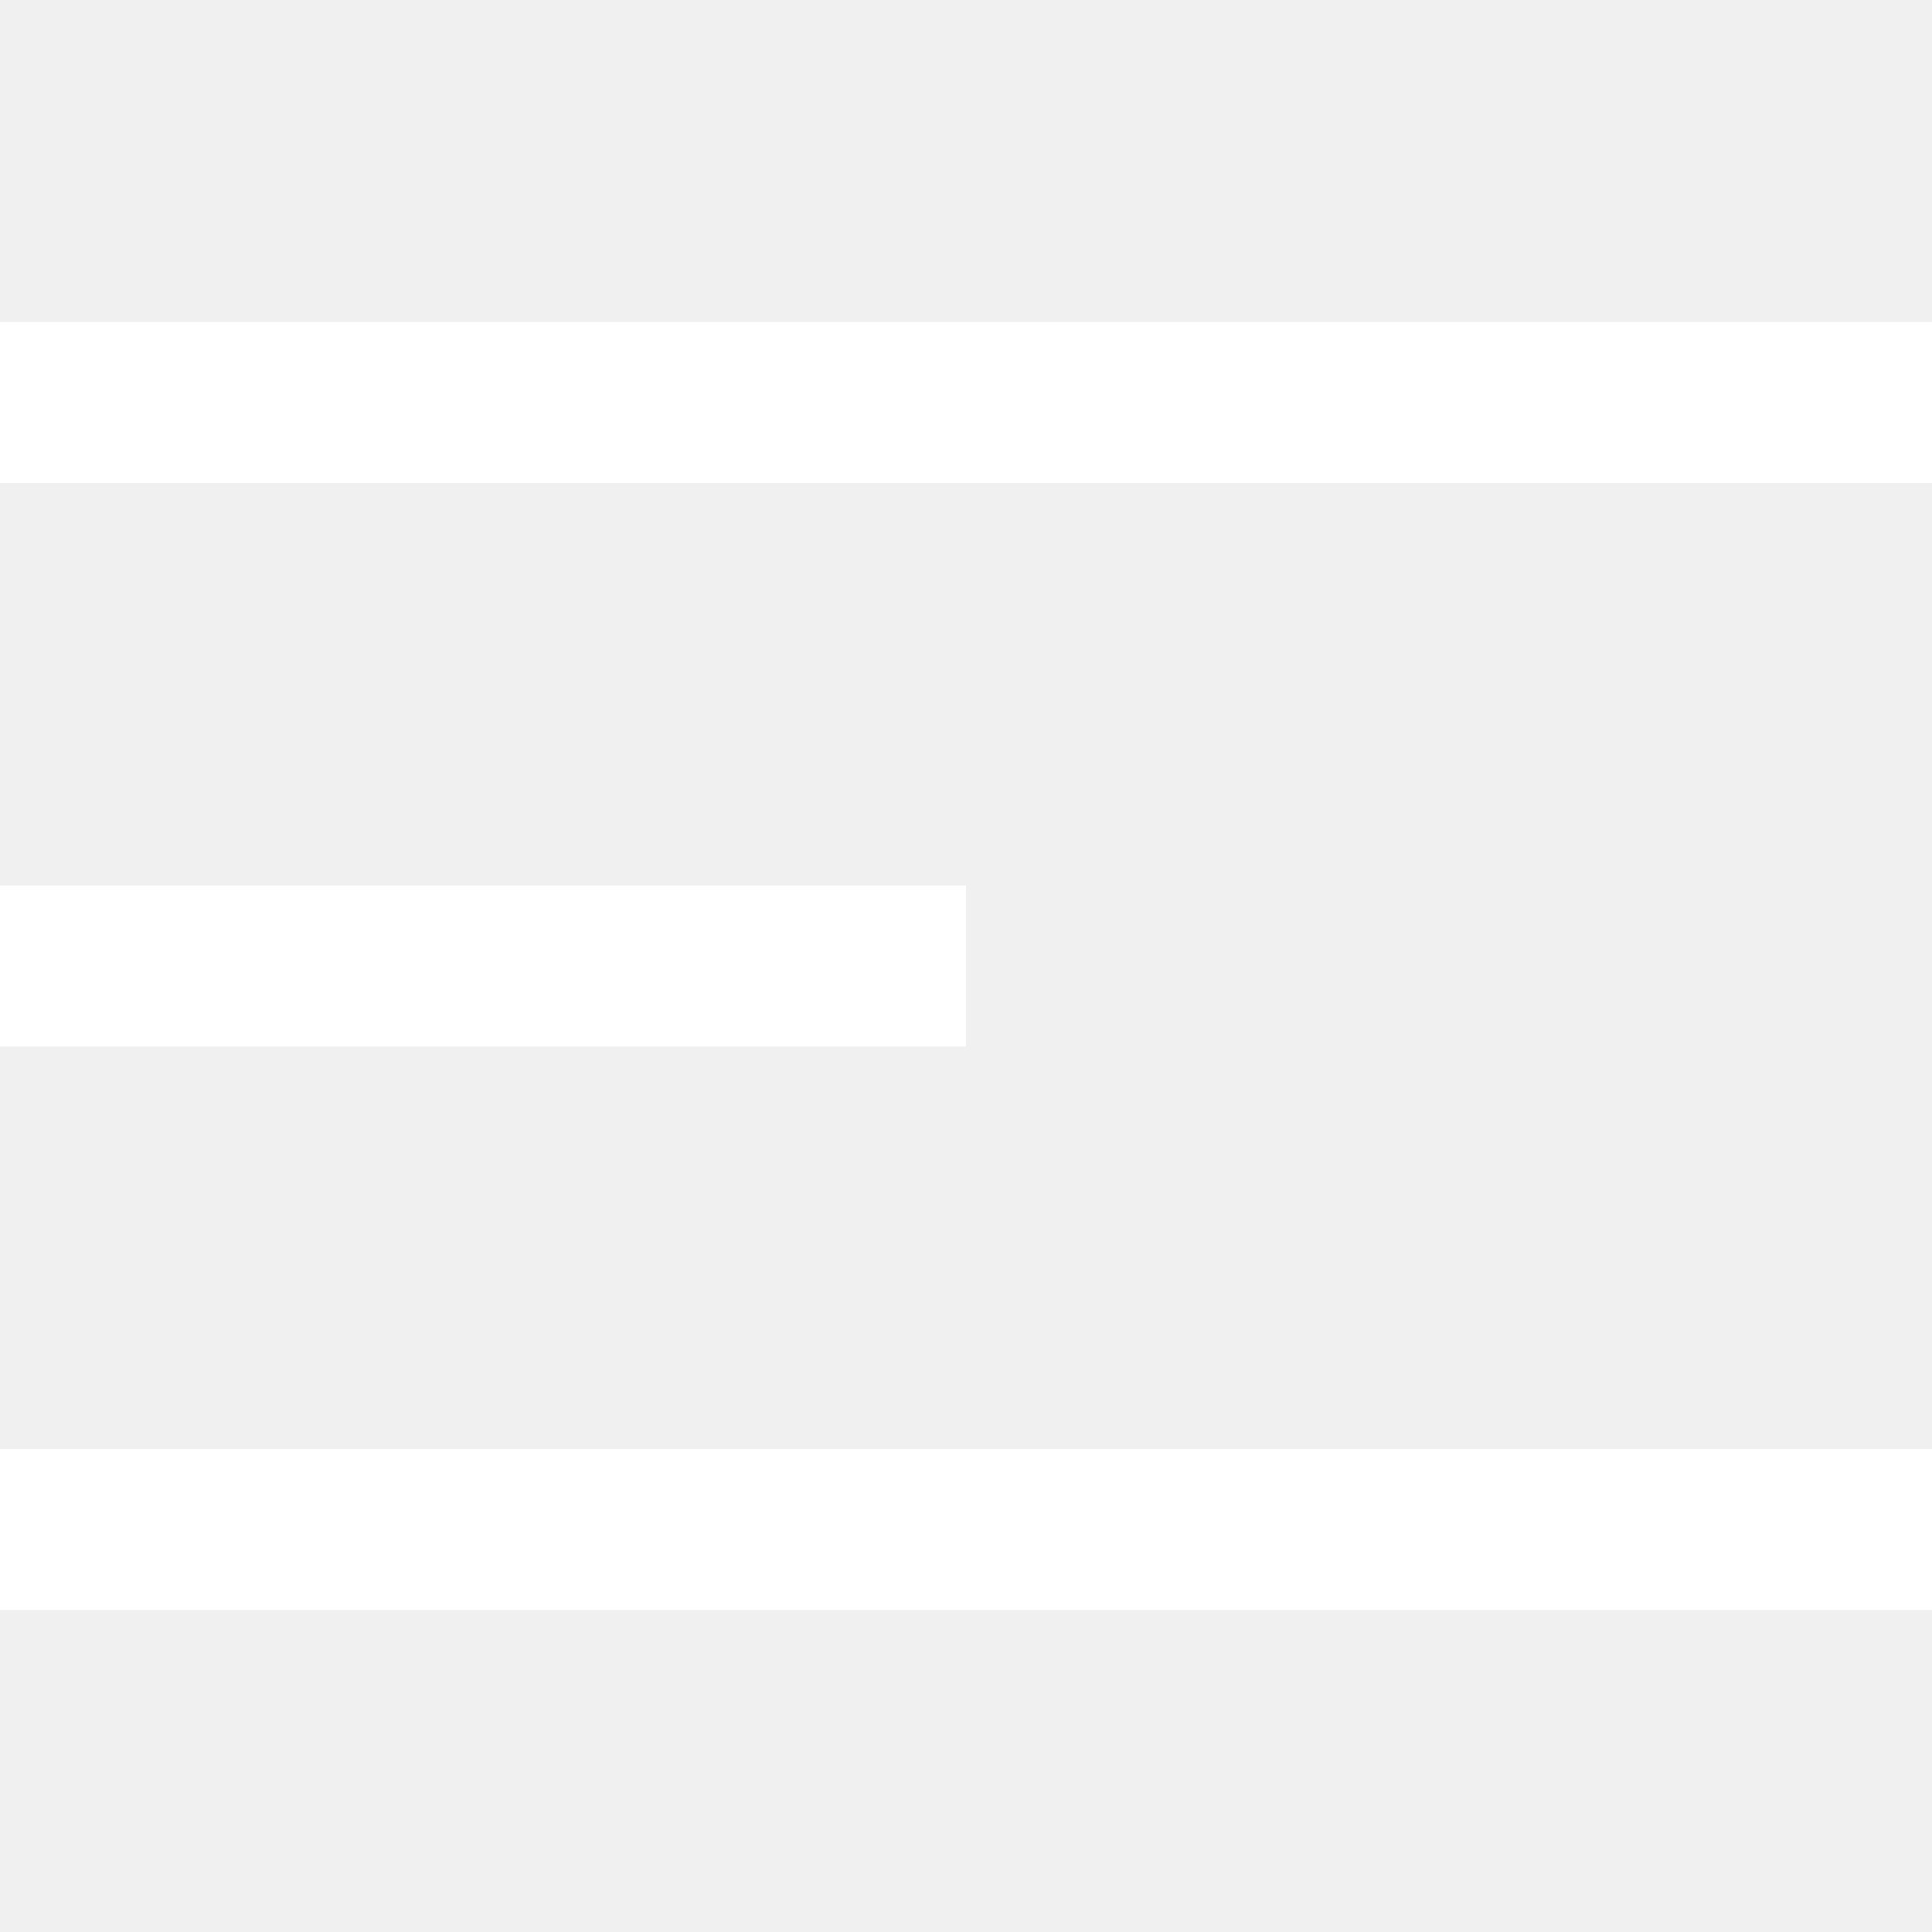
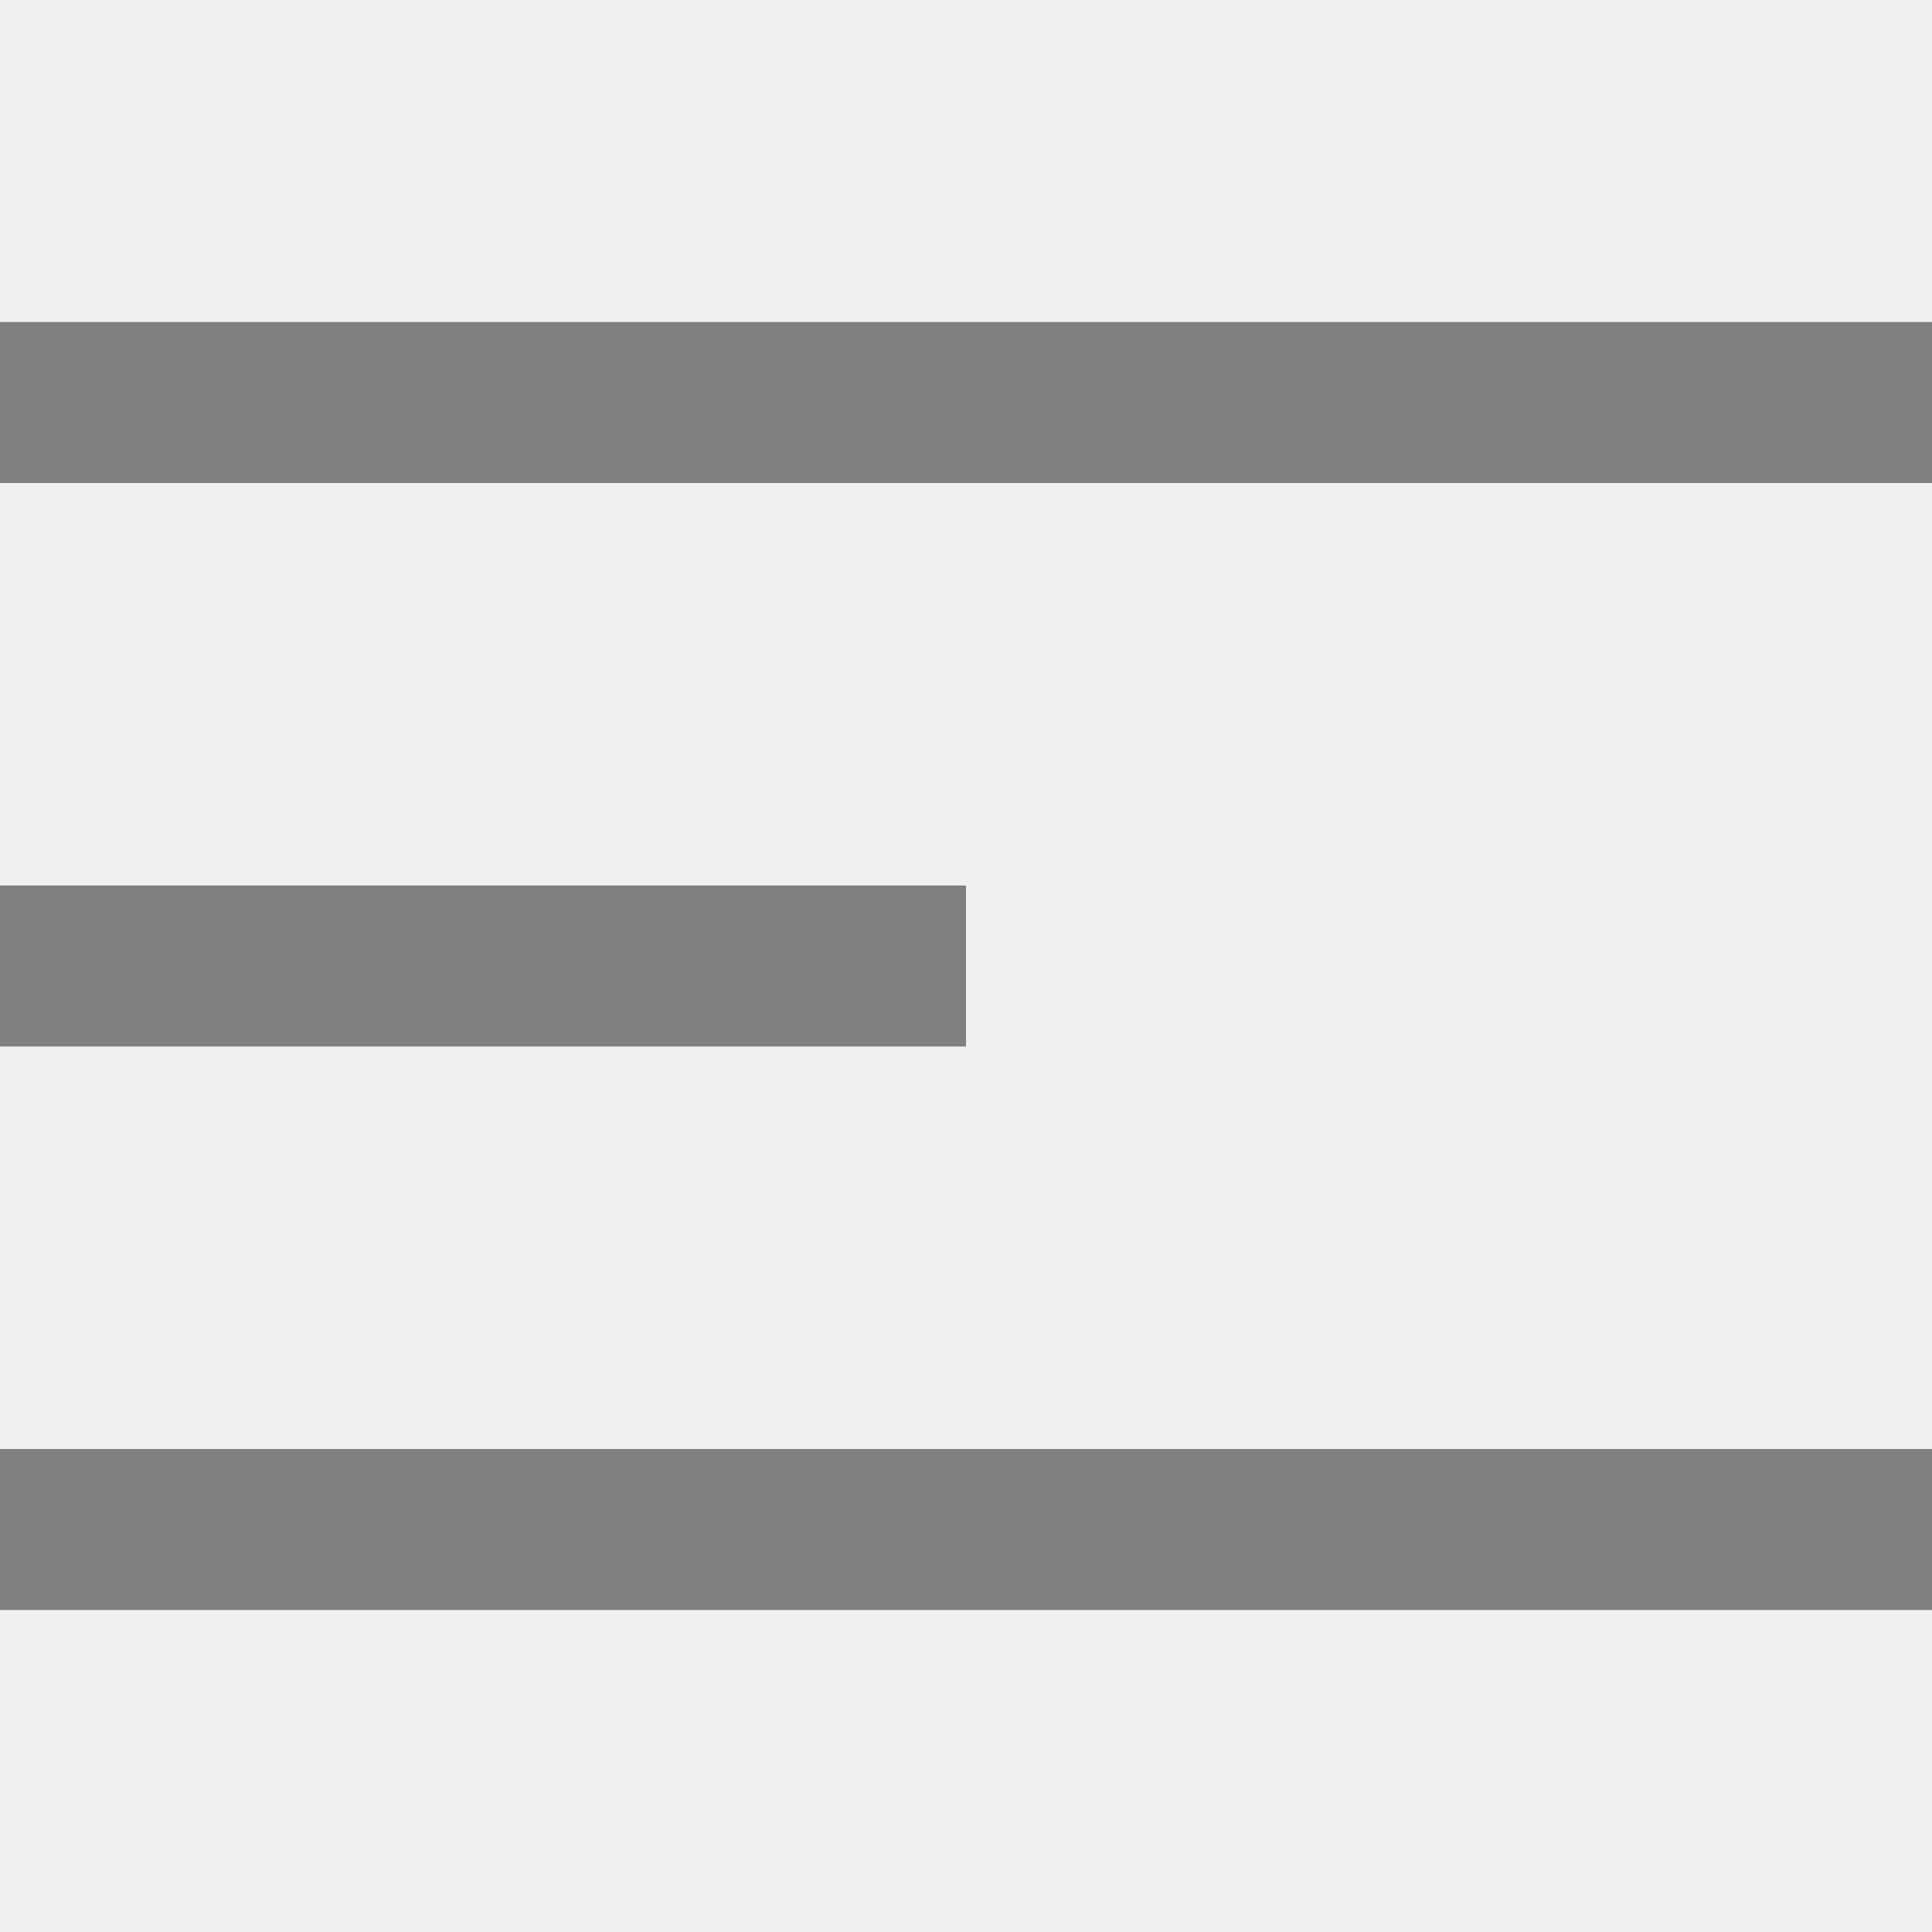
<svg xmlns="http://www.w3.org/2000/svg" viewBox="0 0 24 24" fill="none" class="svg-icon svg-icon-rows">
-   <path fill-rule="evenodd" clip-rule="evenodd" d="M24 6H0V4H24V6ZM24 18V20H0V18H24ZM0 13H12V11H0V13Z" fill="#fff" />
+   <path fill-rule="evenodd" clip-rule="evenodd" d="M24 6H0V4H24V6ZM24 18V20H0V18H24ZM0 13H12V11H0V13Z" fill="grey" />
</svg>
